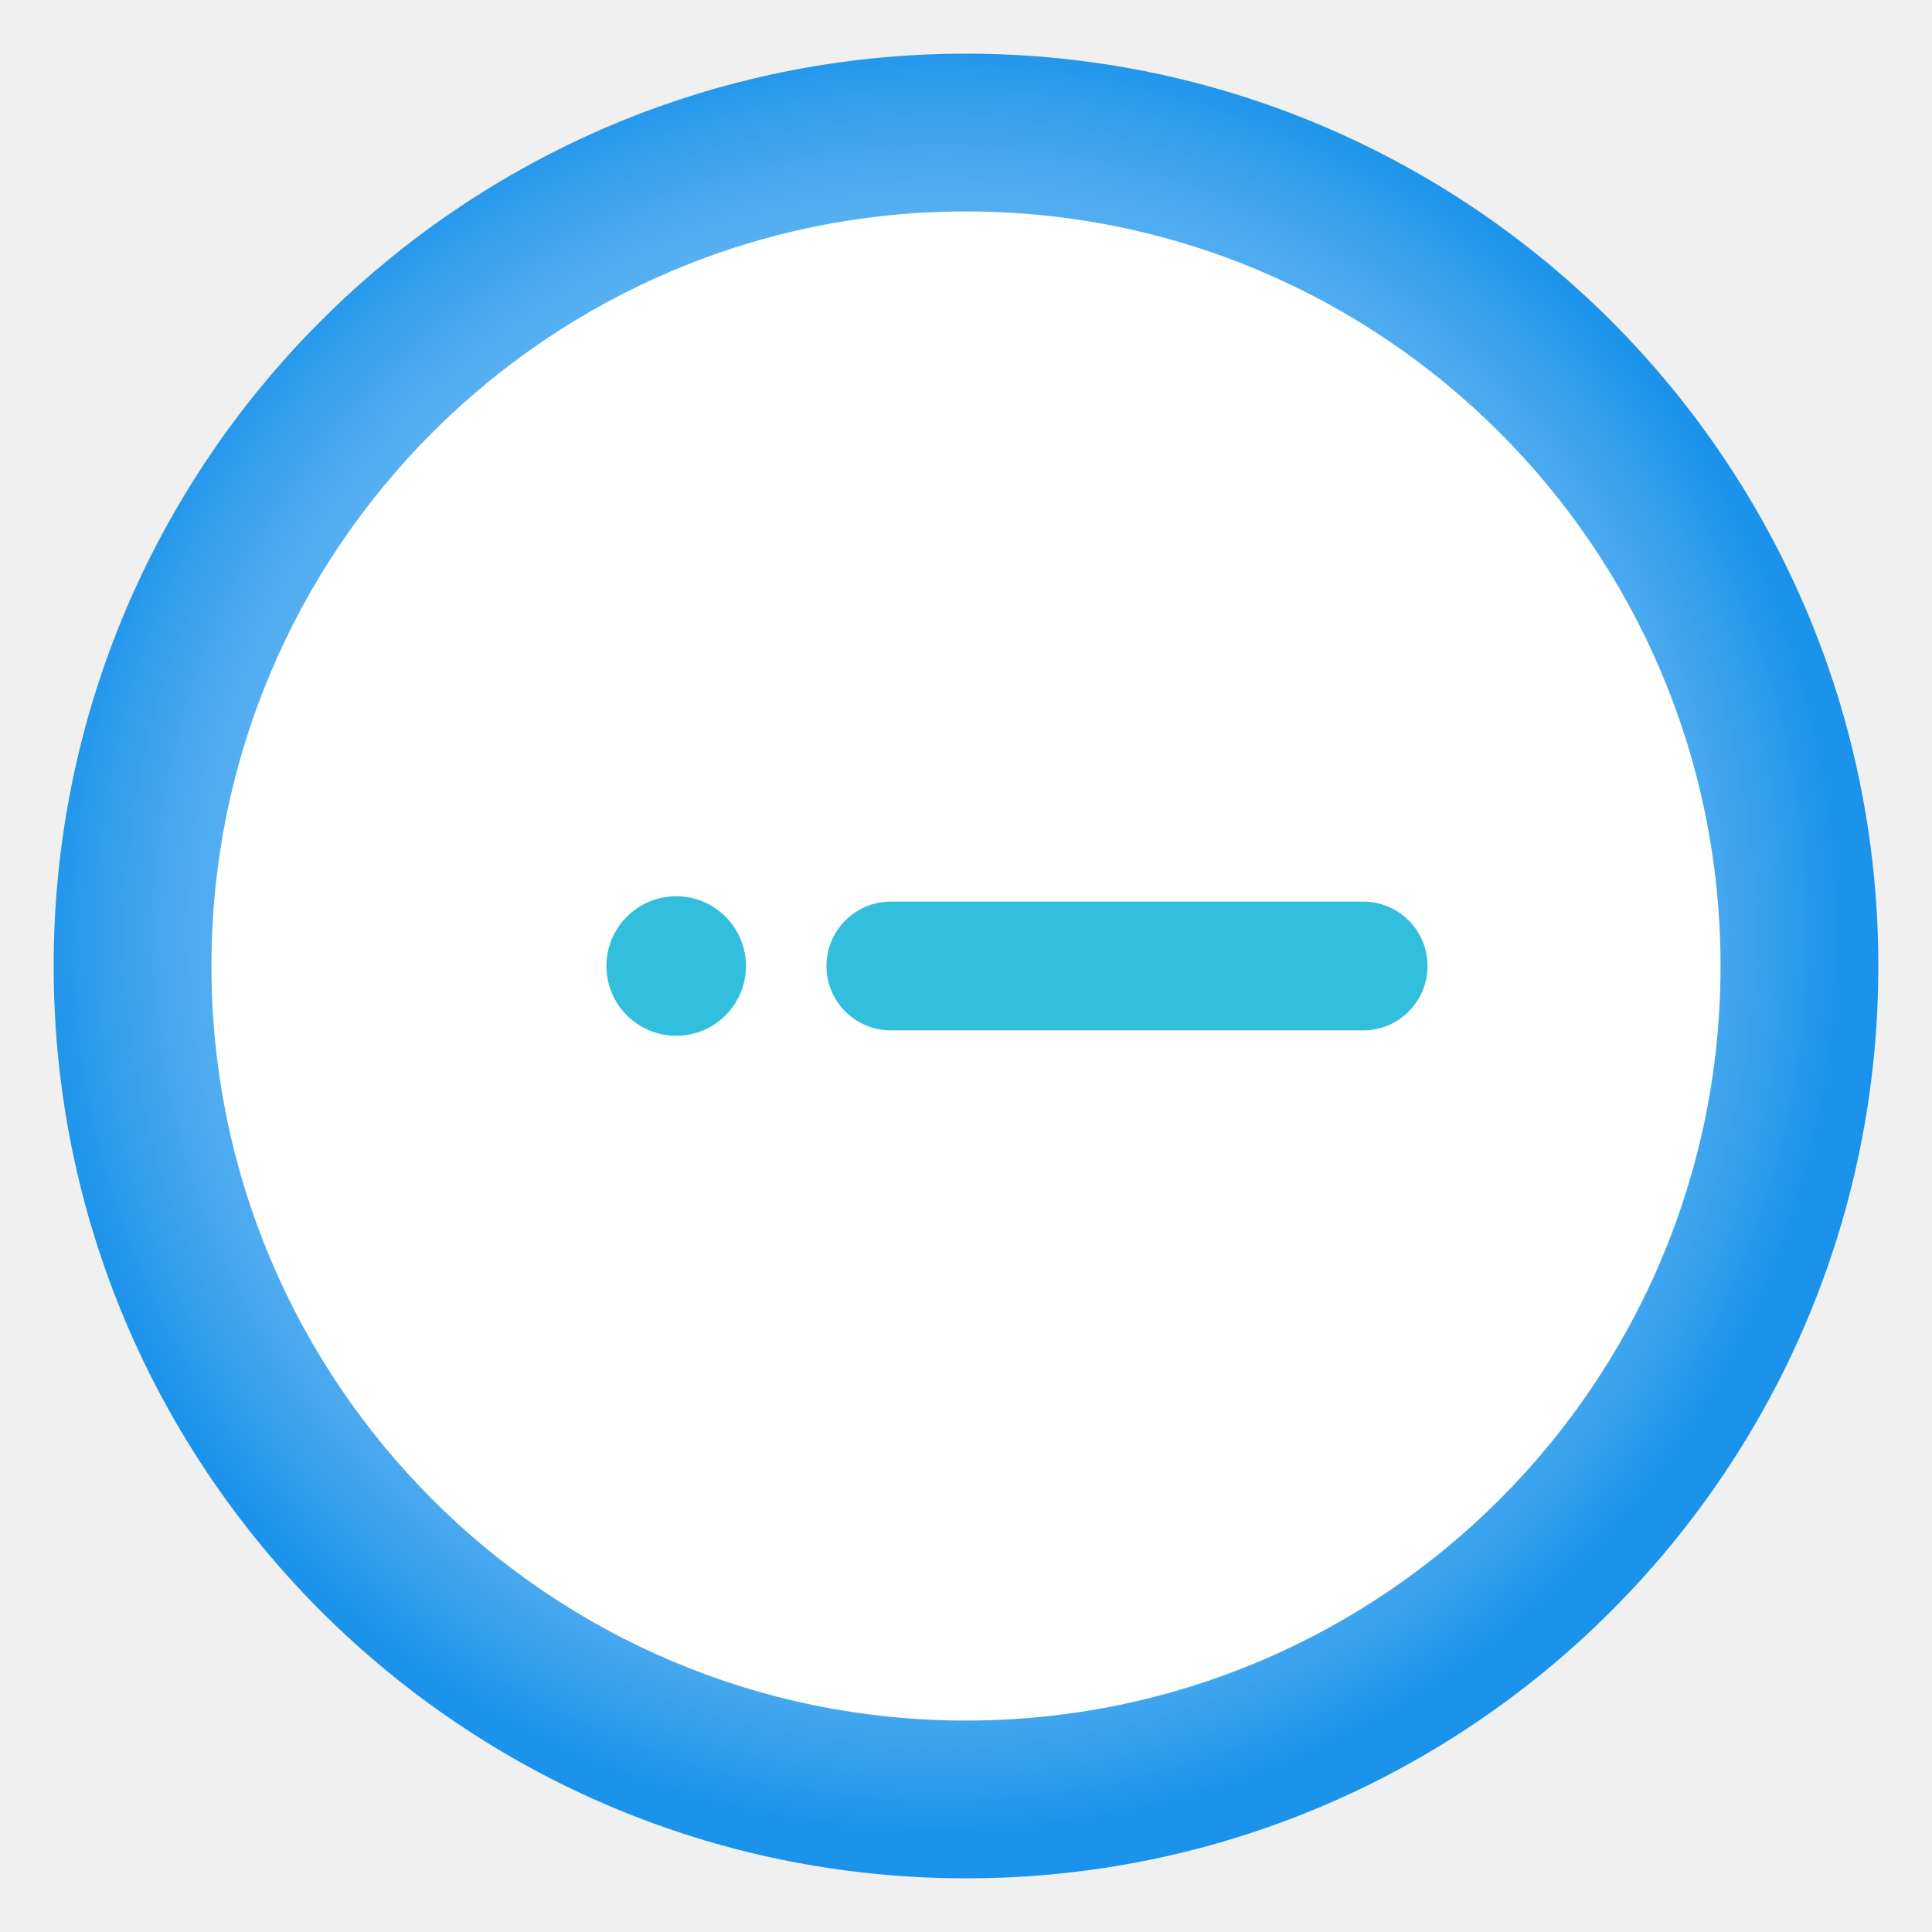
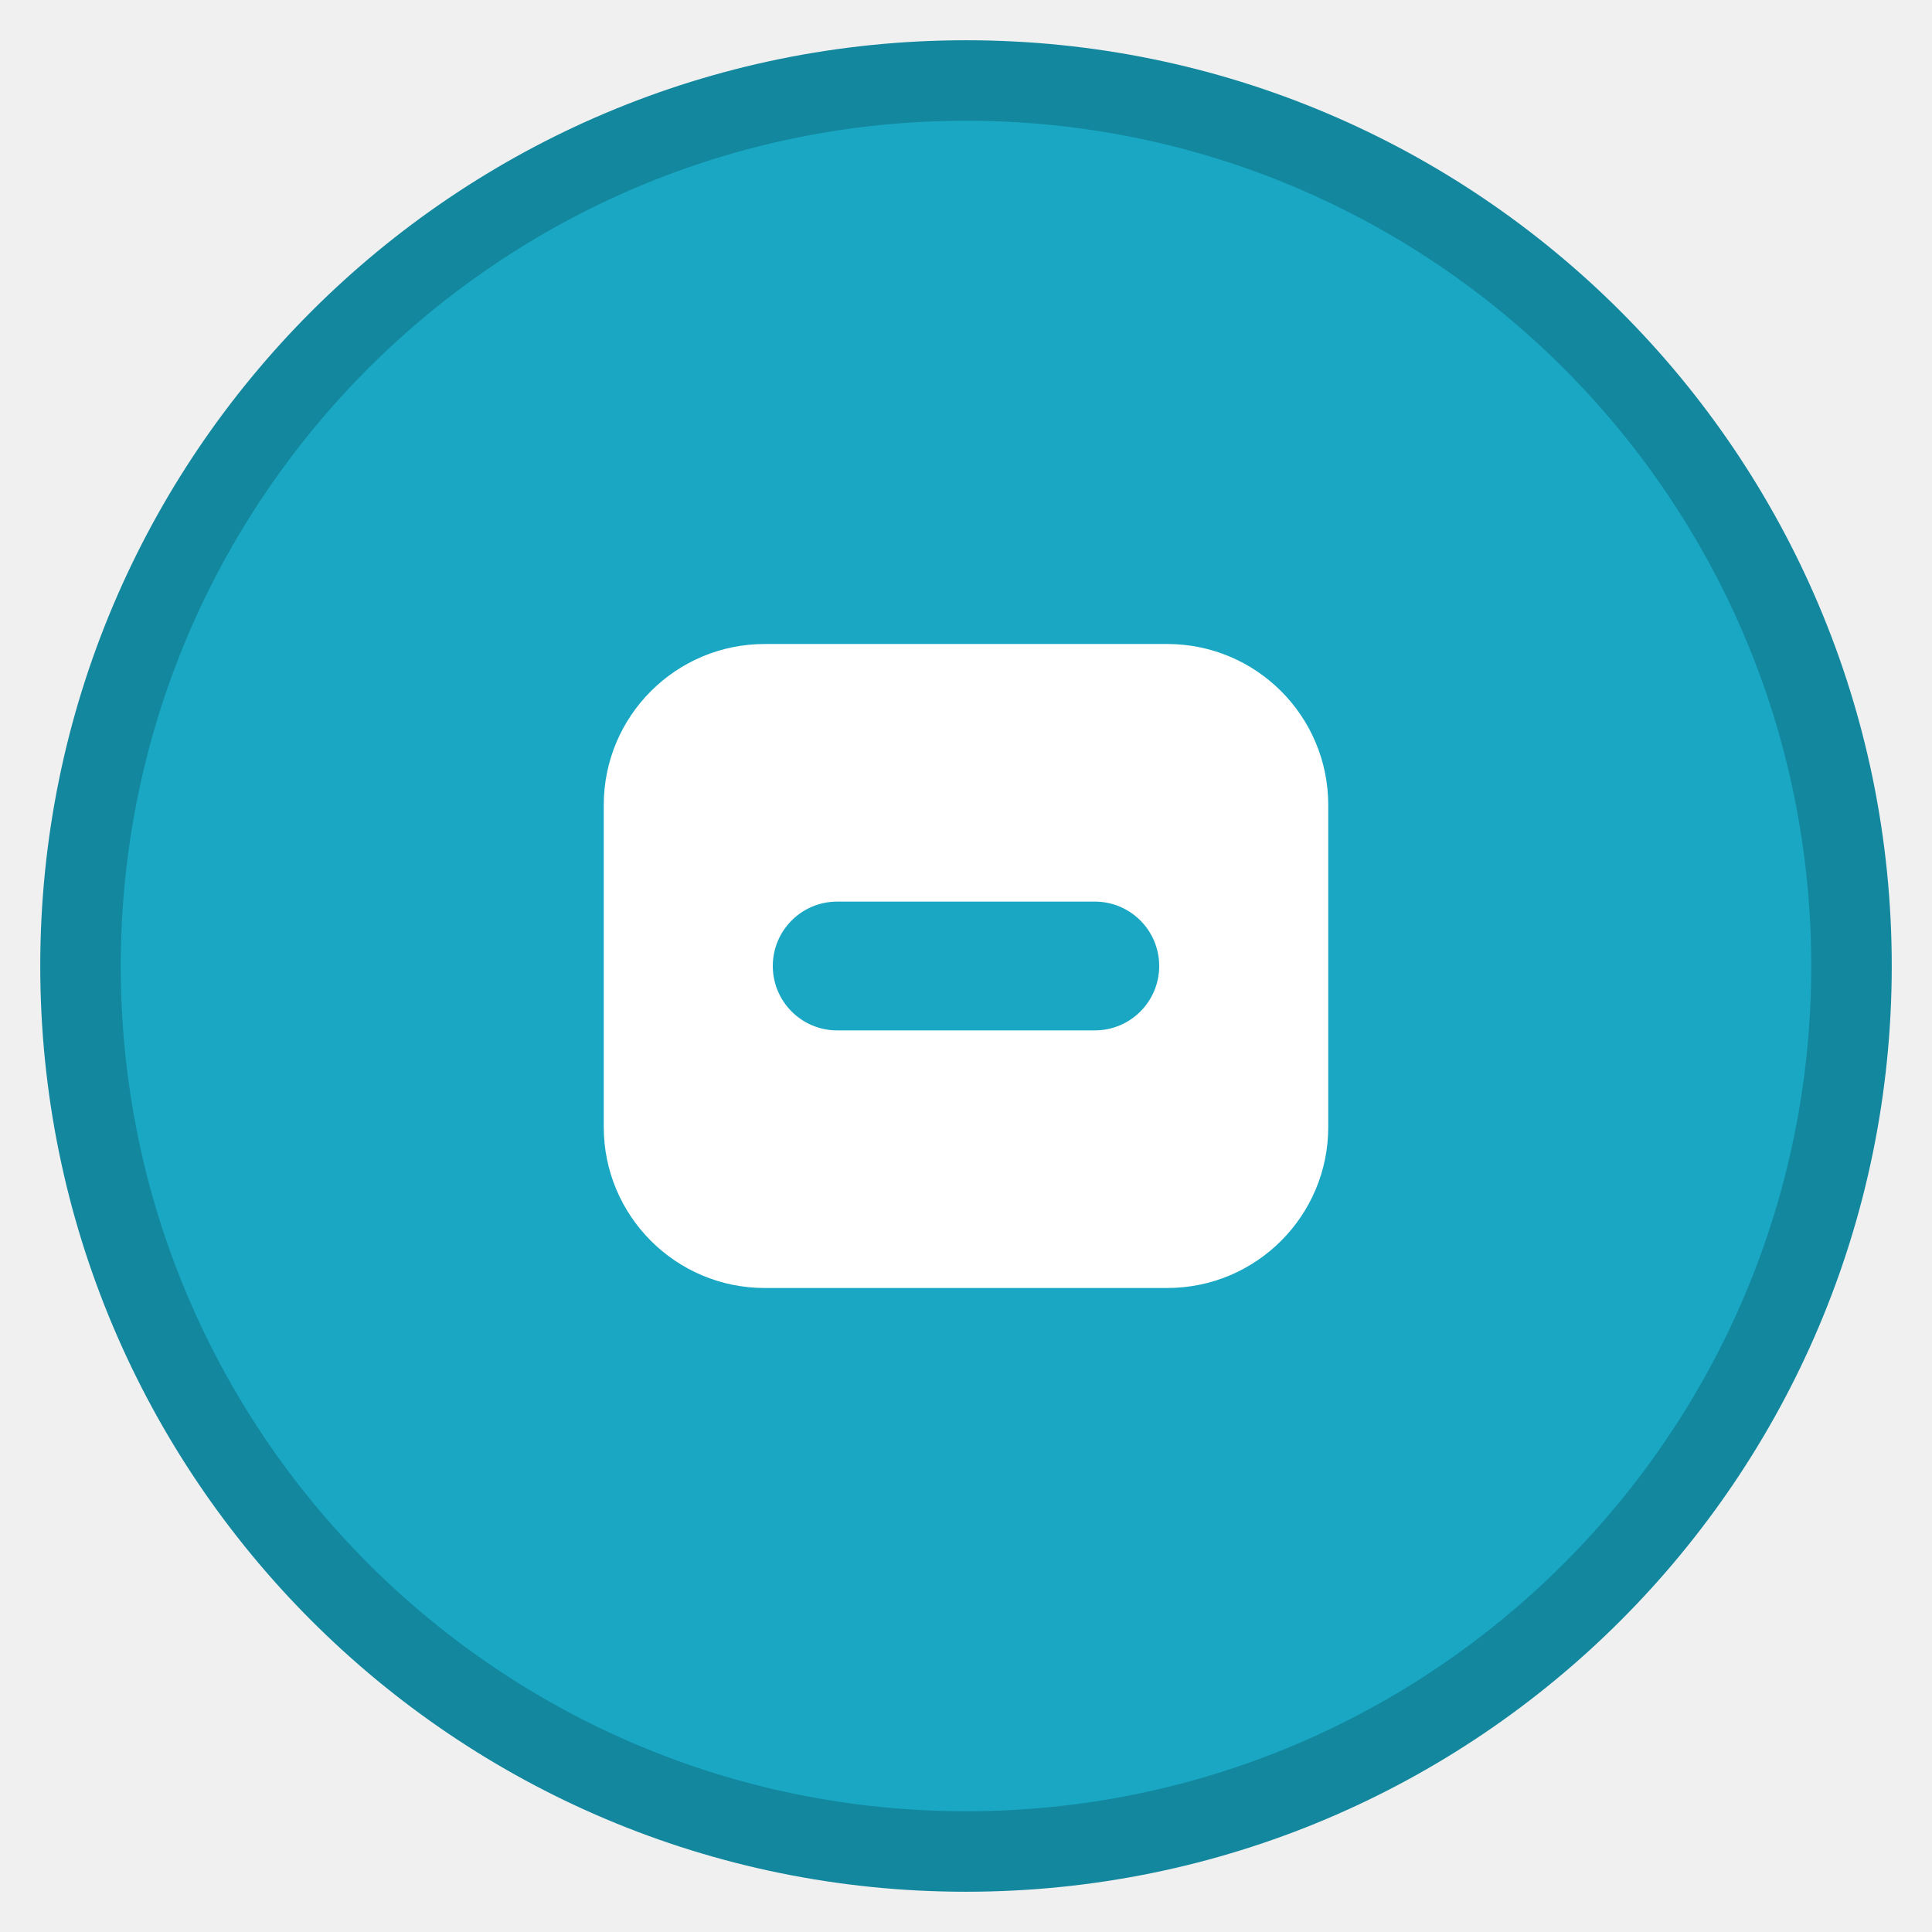
- <svg xmlns="http://www.w3.org/2000/svg" id="FieldIcon" width="18" height="18" viewBox="0 0 18 18">
-   <defs>
-     <radialGradient id="fieldGradient" cx="55.71" cy="71.92" r="9" gradientTransform="translate(-43.61 -58.92) scale(0.94 0.94)" gradientUnits="userSpaceOnUse">
-       <stop offset="0.67" stop-color="#6bb9f2" />
-       <stop offset="0.74" stop-color="#61b4f1" />
-       <stop offset="0.85" stop-color="#47a8ef" />
-       <stop offset="0.99" stop-color="#1d94eb" />
-       <stop offset="1" stop-color="#1b93eb" />
-     </radialGradient>
-   </defs>
-   <path d="M9,.5A8.5,8.5,0,1,0,17.5,9,8.5,8.5,0,0,0,9,.5Z" fill="url(#fieldGradient)" />
-   <circle cx="9" cy="9" r="7.03" fill="#fff" />
-   <g fill="#32bedd">
-     <circle cx="6.3" cy="9" r="0.65" />
-     <rect x="7.7" y="8.4" width="5.6" height="1.2" rx="0.6" />
-   </g>
+ <svg xmlns="http://www.w3.org/2000/svg" id="FieldIcon" width="24" height="24" viewBox="0 0 24 24">
+   <circle cx="12" cy="12" r="11" fill="#19a7c4" />
+   <circle cx="12" cy="12" r="11" fill="none" stroke="#12879e" stroke-width="1" />
+   <rect x="7.5" y="8" width="9" height="8" rx="2" fill="#fff" />
+   <rect x="9.6" y="11.2" width="4.8" height="1.6" rx="0.8" fill="#19a7c4" />
</svg>
